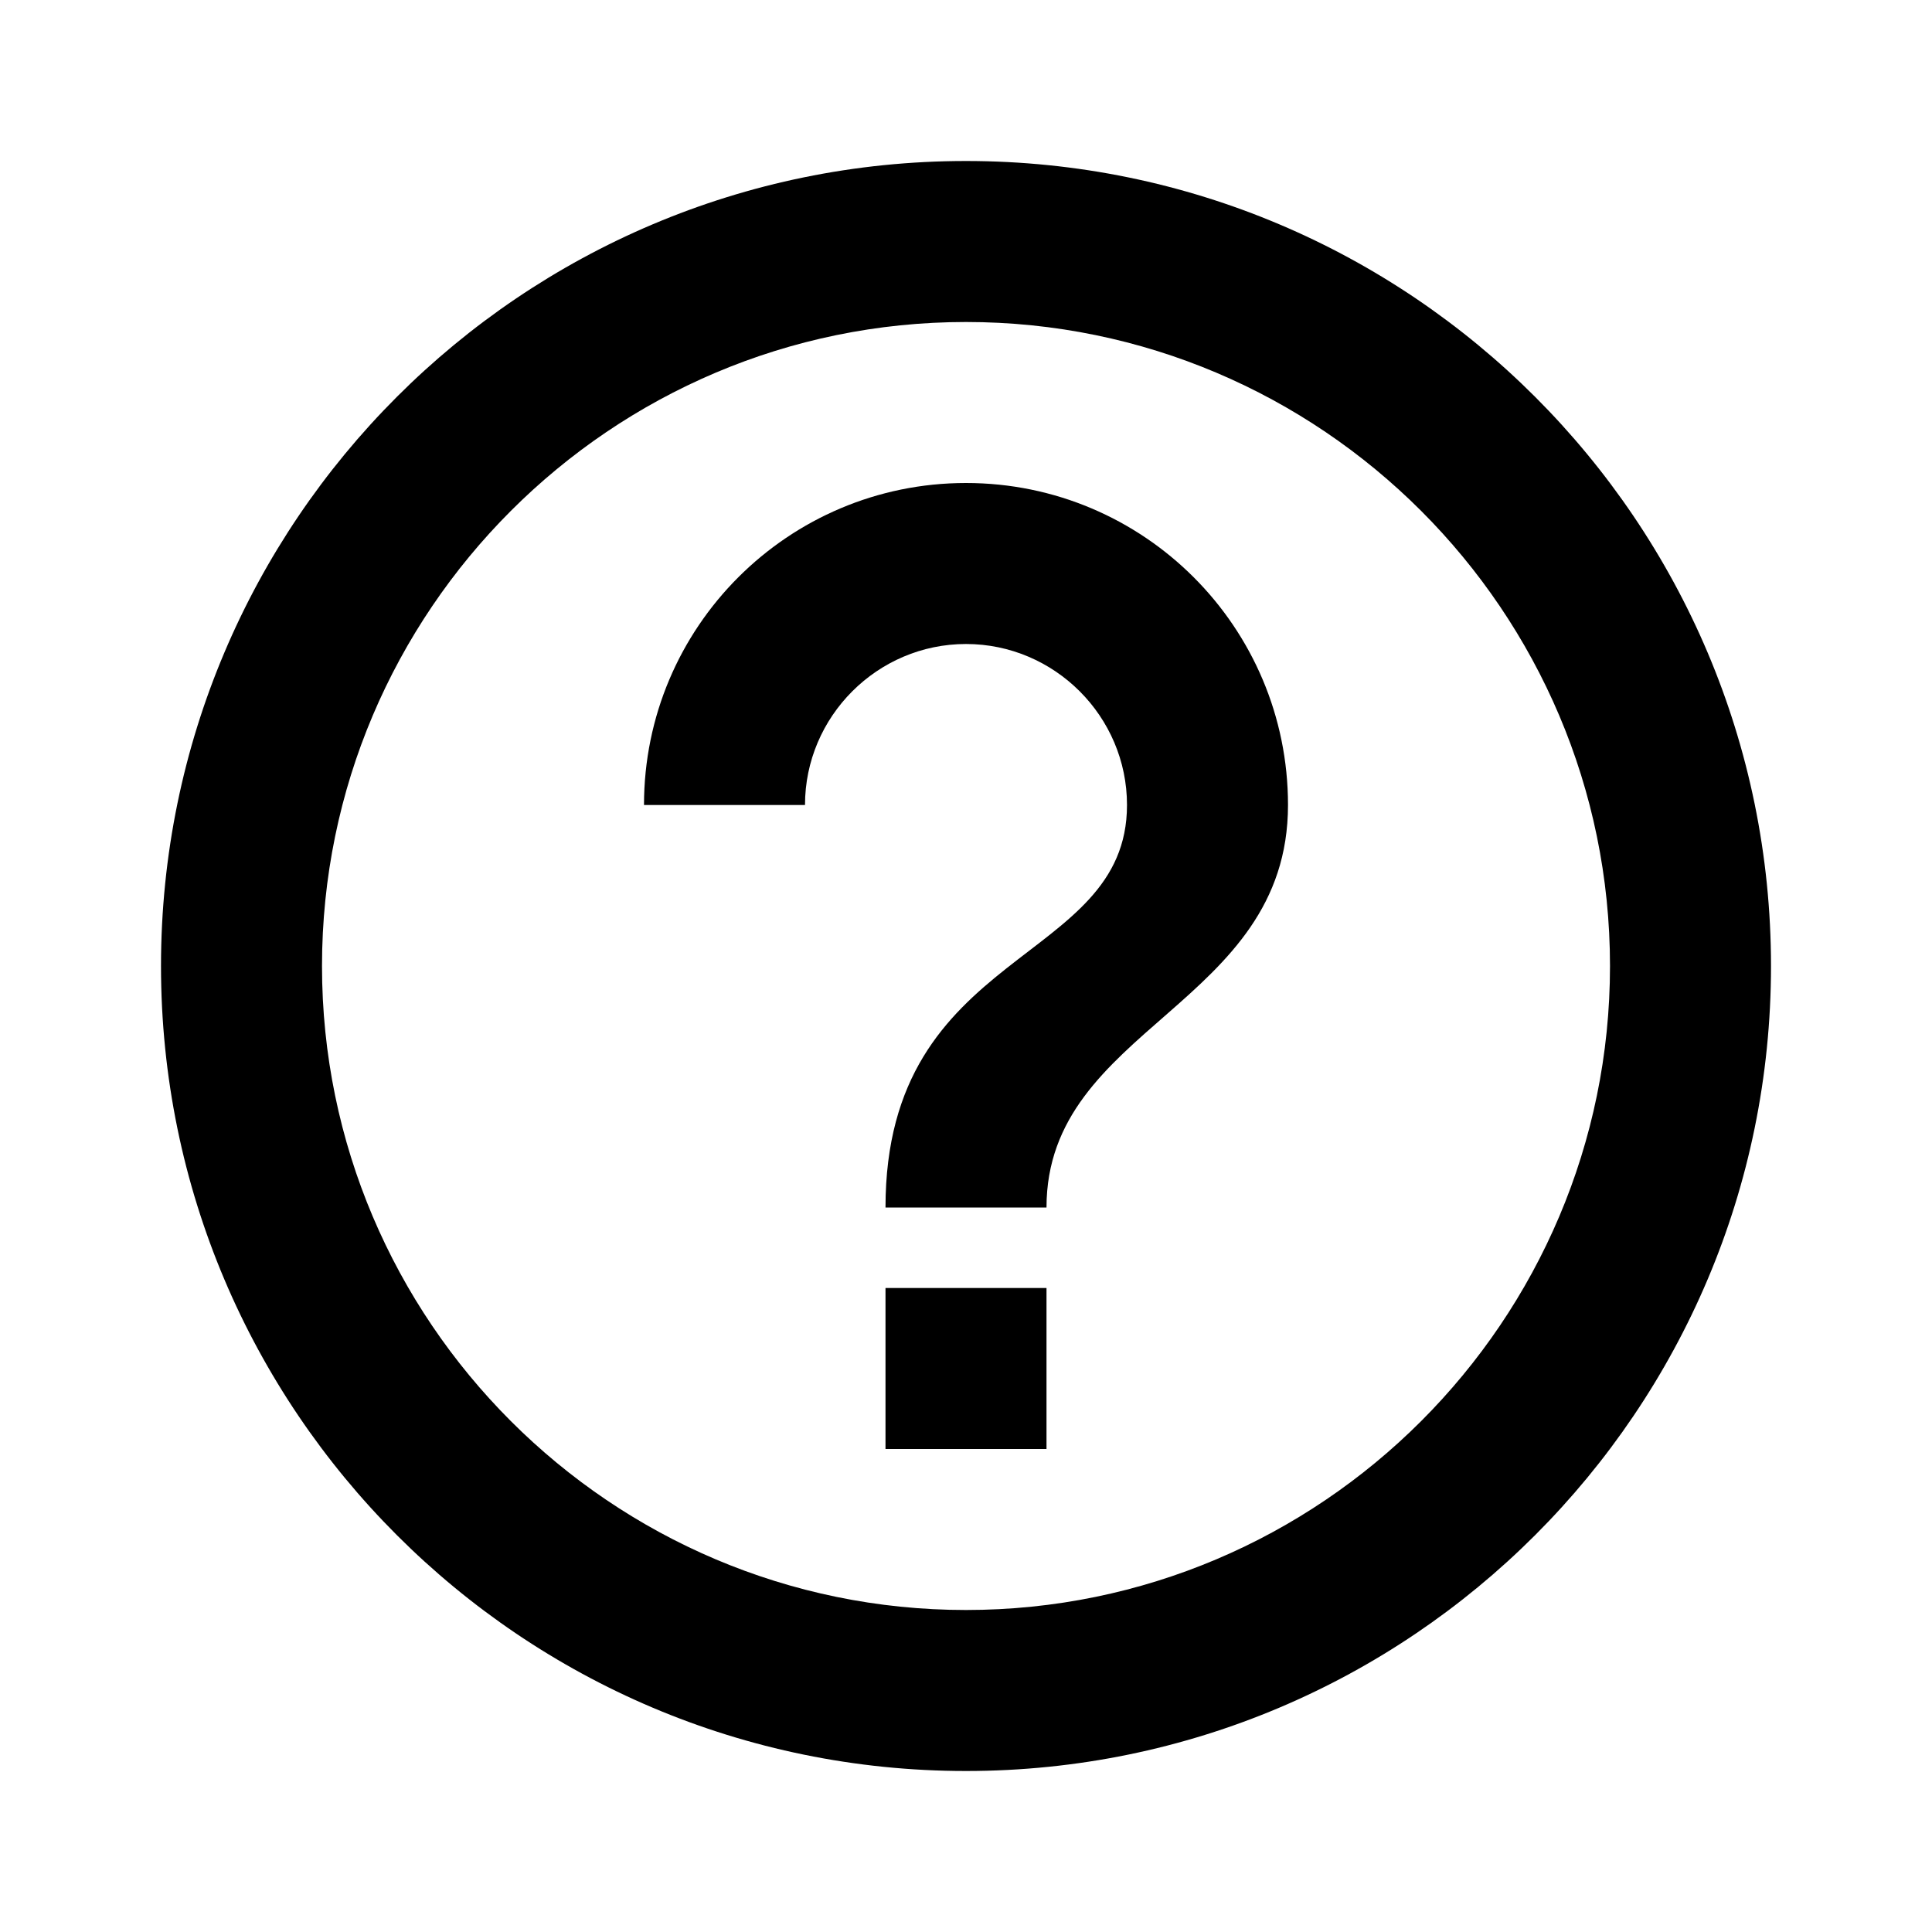
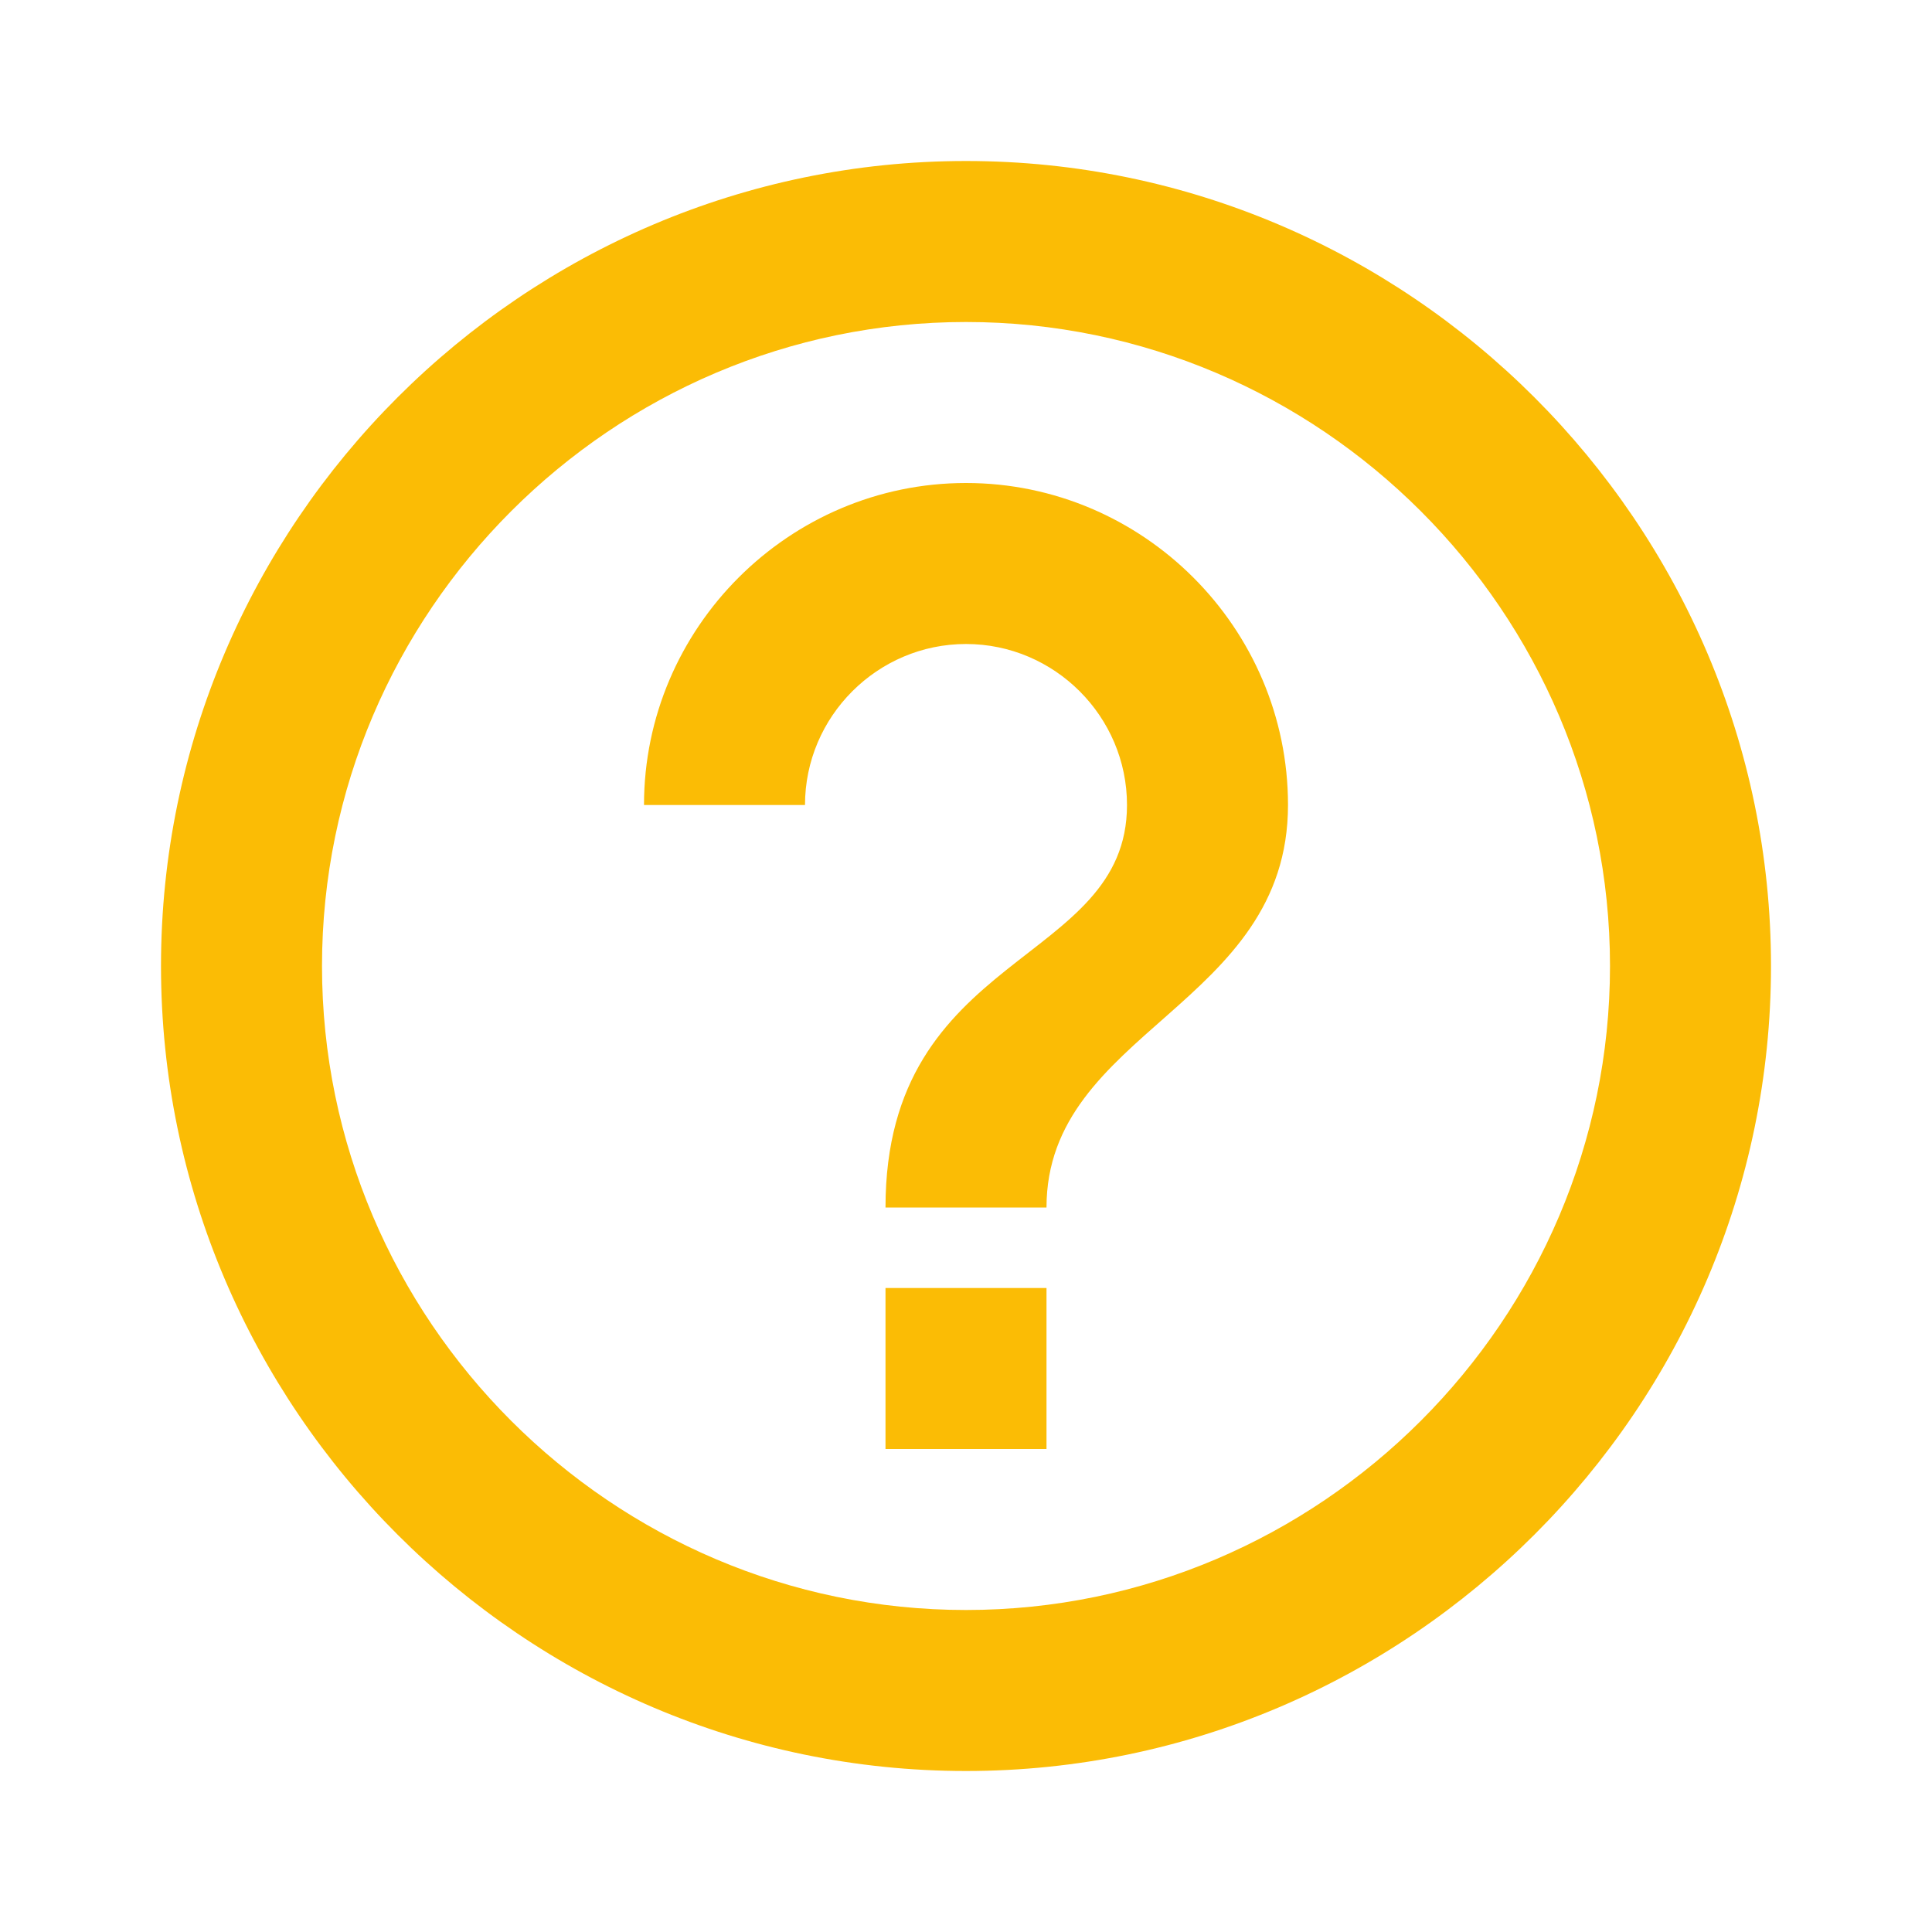
- <svg xmlns="http://www.w3.org/2000/svg" width="24" height="24" viewBox="0 0 24 24" fill="none">
-   <path d="M11 18H13V16H11V18ZM12 2C6.48 2 2 6.48 2 12C2 17.52 6.48 22 12 22C17.52 22 22 17.52 22 12C22 6.48 17.52 2 12 2ZM12 20C7.59 20 4 16.41 4 12C4 7.59 7.59 4 12 4C16.41 4 20 7.59 20 12C20 16.41 16.41 20 12 20ZM12 6C9.79 6 8 7.79 8 10H10C10 8.9 10.9 8 12 8C13.1 8 14 8.9 14 10C14 12 11 11.75 11 15H13C13 12.75 16 12.5 16 10C16 7.79 14.21 6 12 6Z" fill="black" />
+ <svg xmlns="http://www.w3.org/2000/svg" version="1.1" id="Layer_1" x="0px" y="0px" viewBox="0 0 24 24" style="enable-background:new 0 0 24 24;" xml:space="preserve">
+   <style type="text/css">
+ 	.st0{fill:#FBBC05;}
+ </style>
+   <path class="st0" d="M11,18h2v-2h-2V18z M12,2C6.5,2,2,6.5,2,12s4.5,10,10,10s10-4.5,10-10S17.5,2,12,2z M12,20c-4.4,0-8-3.6-8-8  s3.6-8,8-8s8,3.6,8,8S16.4,20,12,20z M12,6c-2.2,0-4,1.8-4,4h2c0-1.1,0.9-2,2-2s2,0.9,2,2c0,2-3,1.8-3,5h2c0-2.2,3-2.5,3-5  C16,7.8,14.2,6,12,6z" />
</svg>
